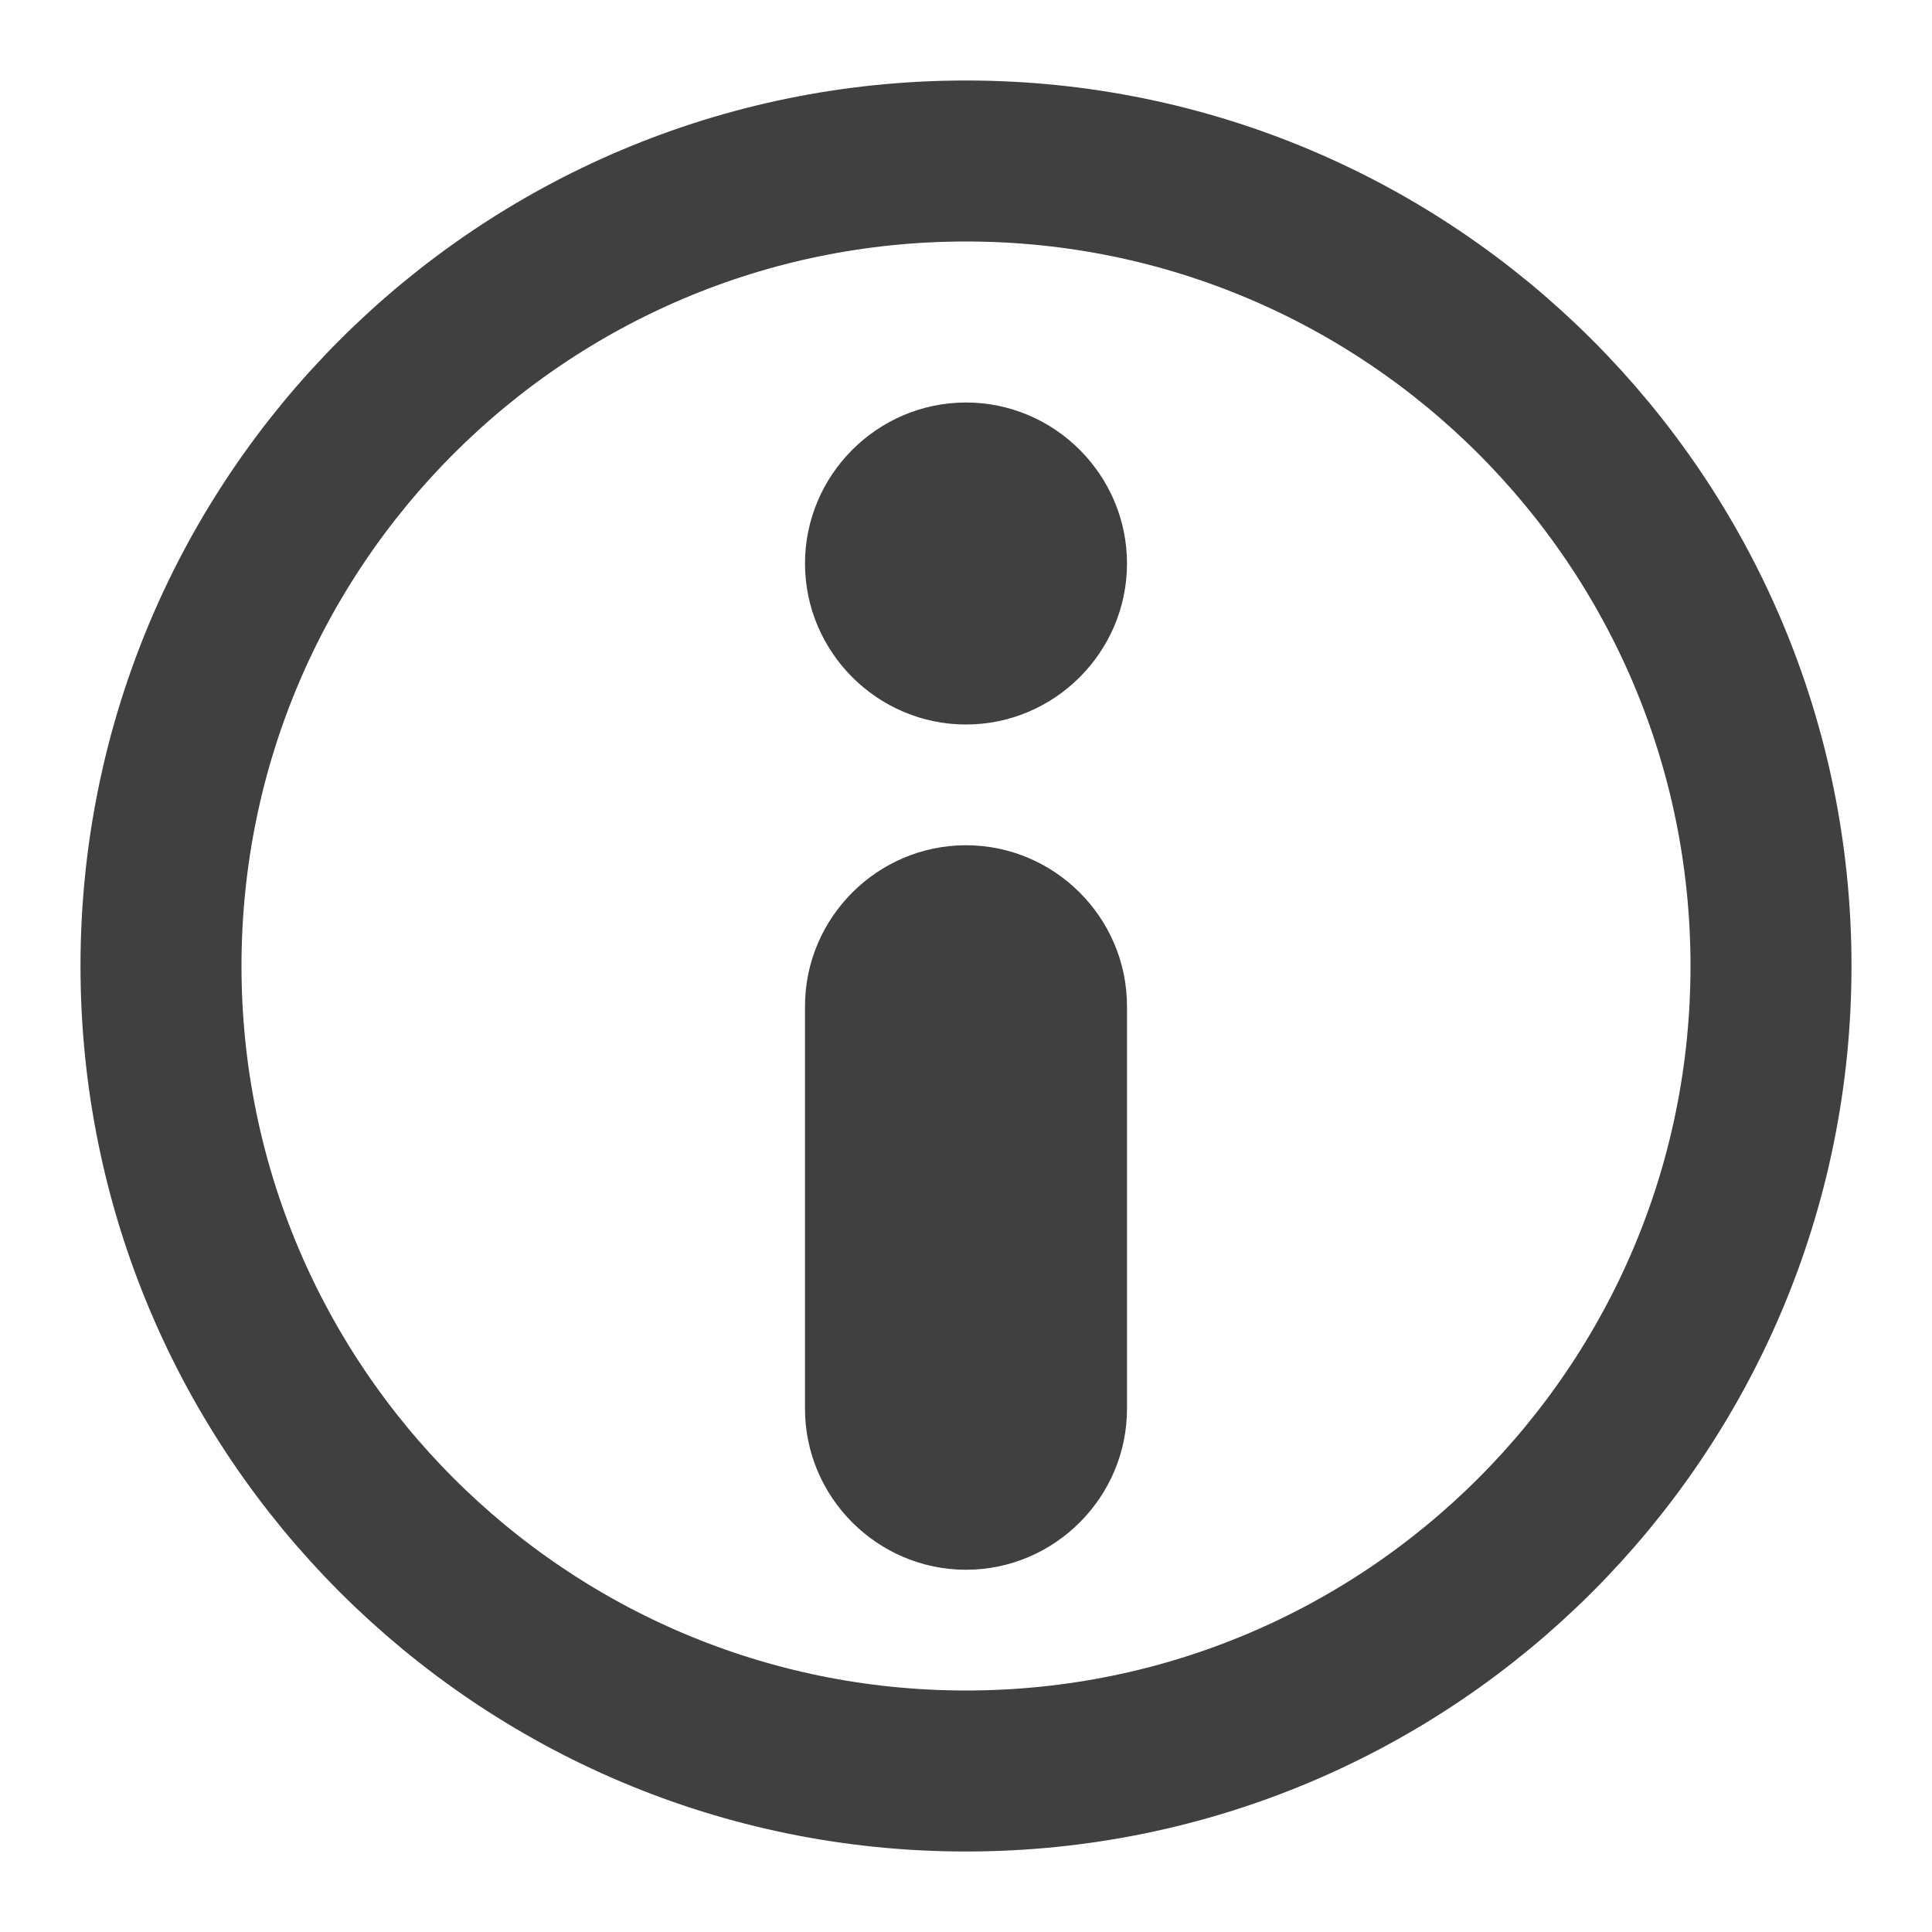
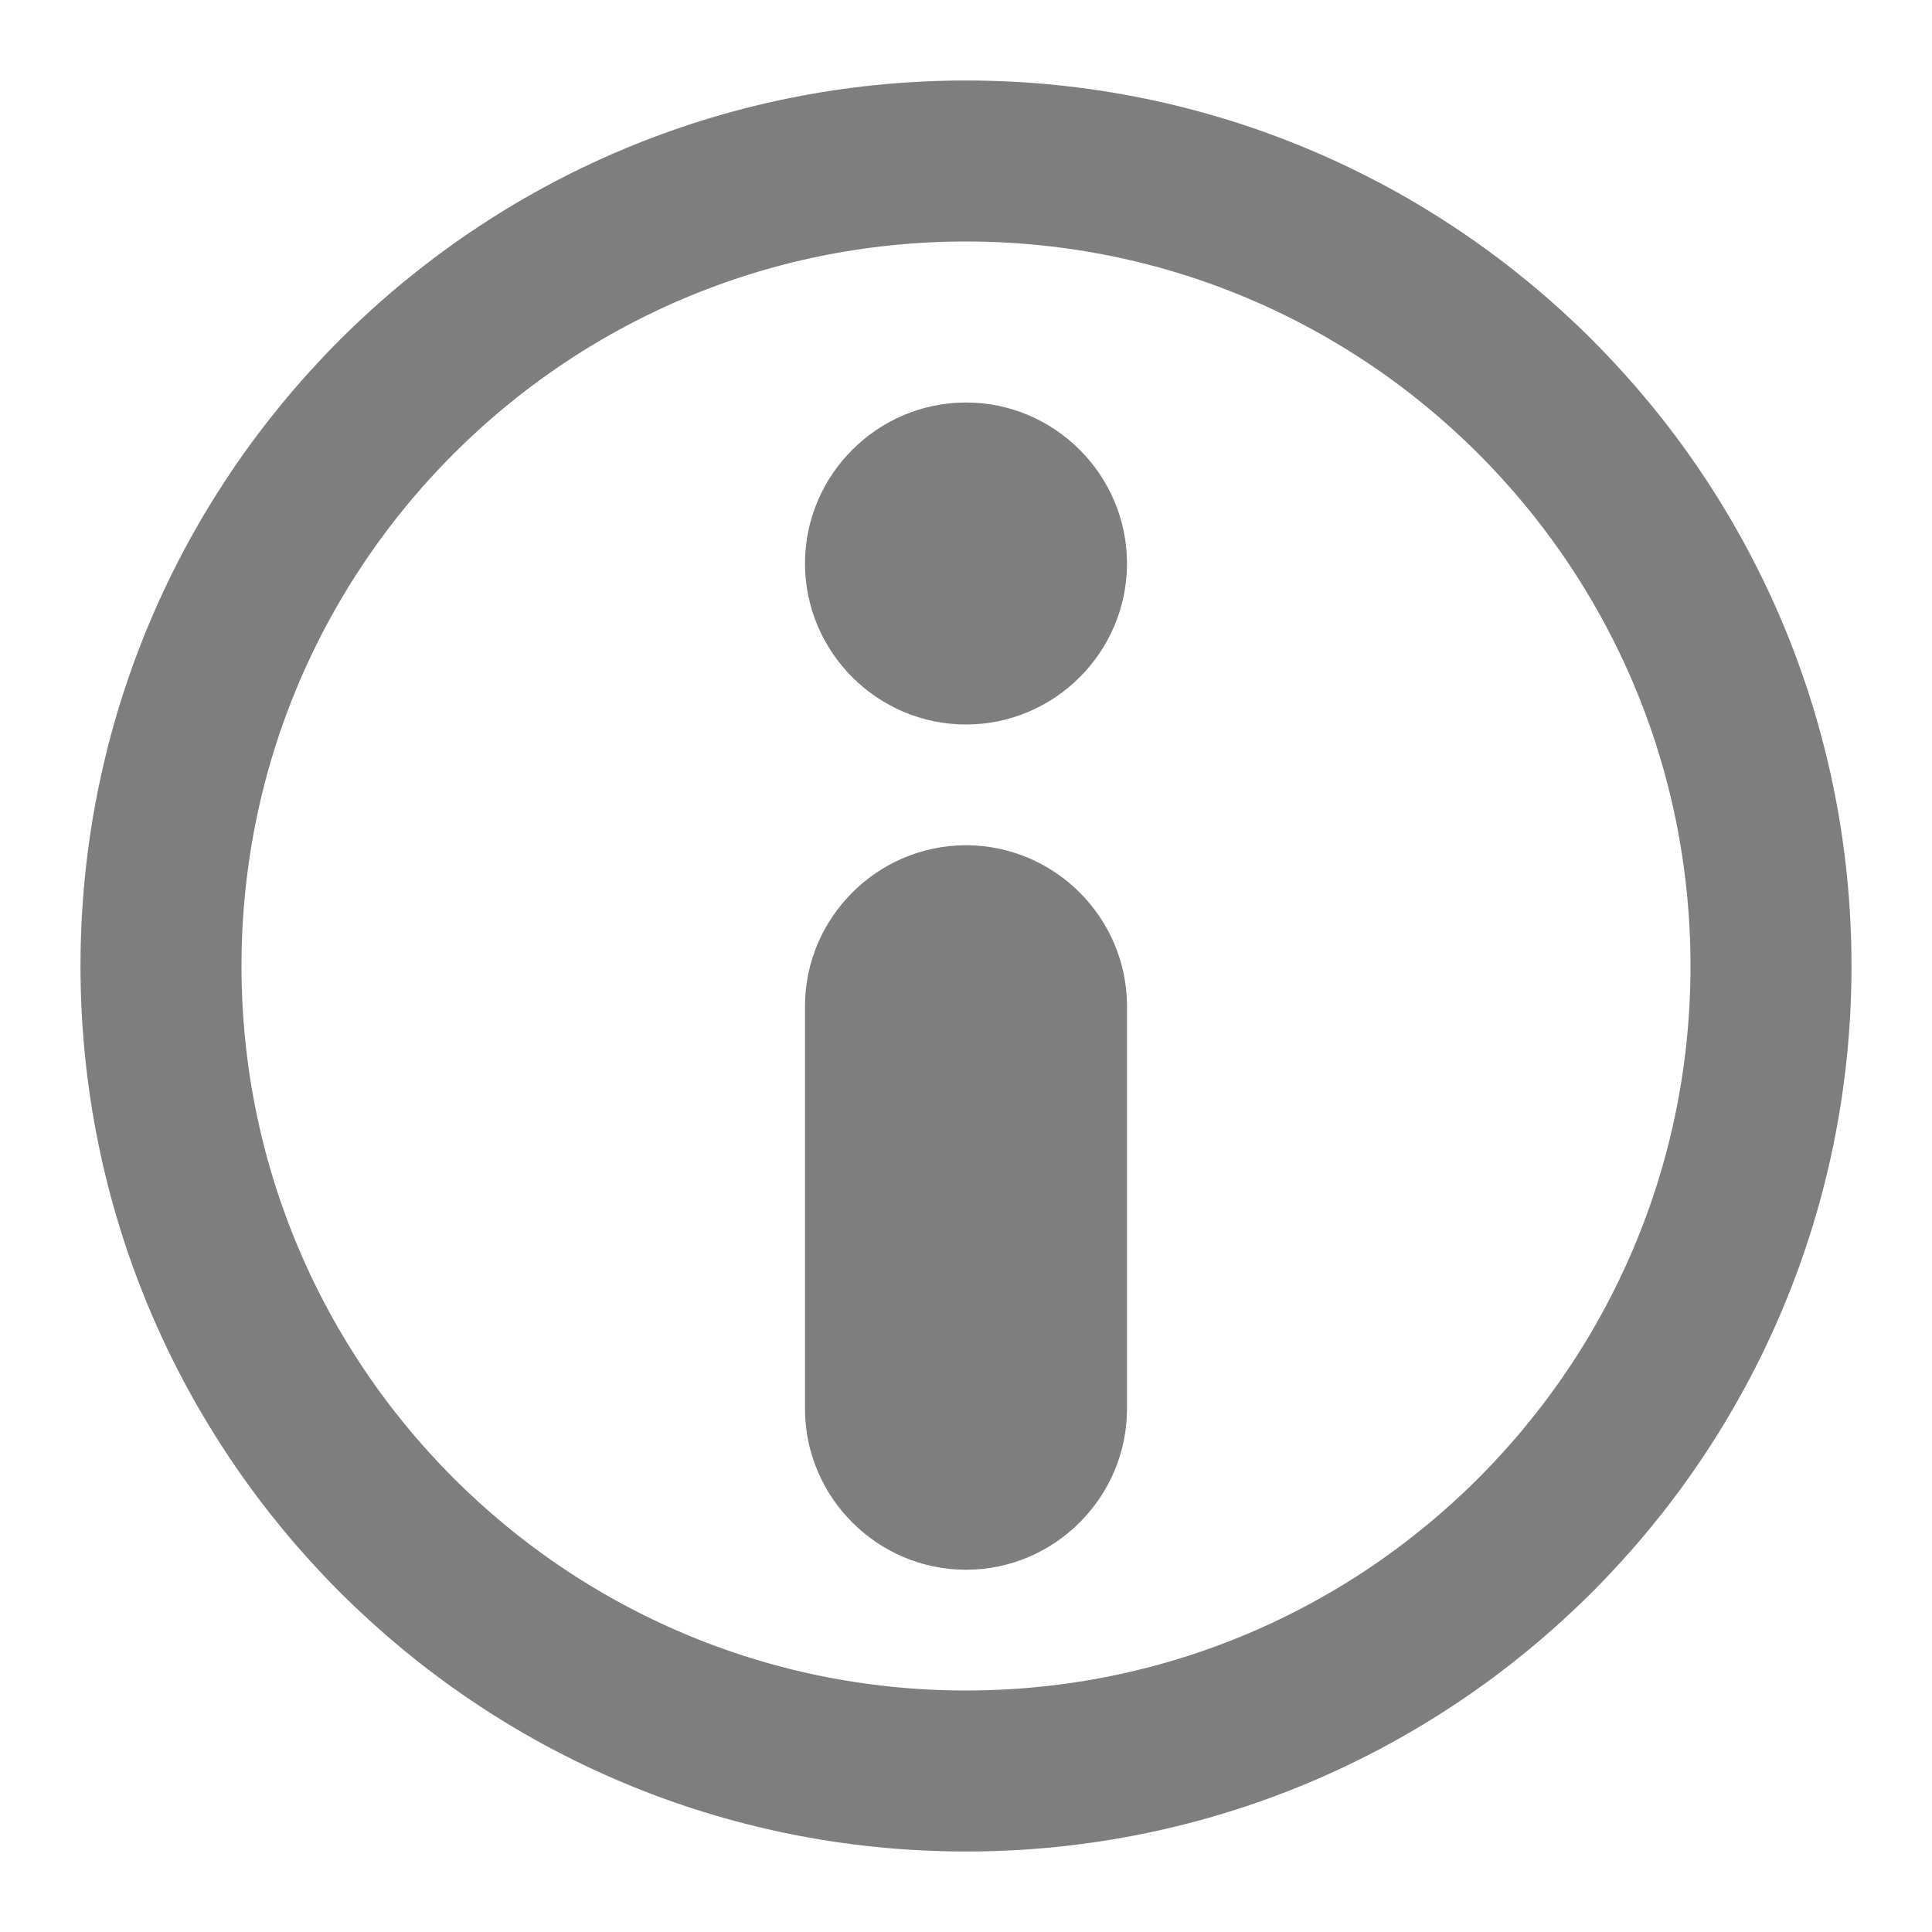
- <svg xmlns="http://www.w3.org/2000/svg" version="1.1" id="图层_1" x="0px" y="0px" viewBox="0 0 24 24" enable-background="new 0 0 24 24" xml:space="preserve">
-   <circle fill="none" stroke="#404040" stroke-width="2" stroke-miterlimit="10" cx="12" cy="12" r="10" />
-   <path fill="#404040" d="M12,19.5L12,19.5c-1.1,0-2-0.9-2-2v-5c0-1.1,0.9-2,2-2h0c1.1,0,2,0.9,2,2v5C14,18.6,13.1,19.5,12,19.5z" />
-   <path fill="#404040" d="M12,9L12,9c-1.1,0-2-0.9-2-2v0c0-1.1,0.9-2,2-2h0c1.1,0,2,0.9,2,2v0C14,8.1,13.1,9,12,9z" />
+ <svg xmlns="http://www.w3.org/2000/svg" version="1.1" id="图层_1" x="0px" y="0px" viewBox="0 0 24 24" style="enable-background:new 0 0 24 24;" xml:space="preserve">
+   <style type="text/css">
+ 	.st0{fill:none;stroke:#7E7E7E;stroke-width:2;stroke-miterlimit:10;}
+ 	.st1{fill:#7E7E7E;}
+ </style>
+   <circle class="st0" cx="12" cy="12" r="10" />
+   <path class="st1" d="M12,19.5L12,19.5c-1.1,0-2-0.9-2-2v-5c0-1.1,0.9-2,2-2l0,0c1.1,0,2,0.9,2,2v5C14,18.6,13.1,19.5,12,19.5z" />
+   <path class="st1" d="M12,9L12,9c-1.1,0-2-0.9-2-2l0,0c0-1.1,0.9-2,2-2l0,0c1.1,0,2,0.9,2,2l0,0C14,8.1,13.1,9,12,9z" />
</svg>
